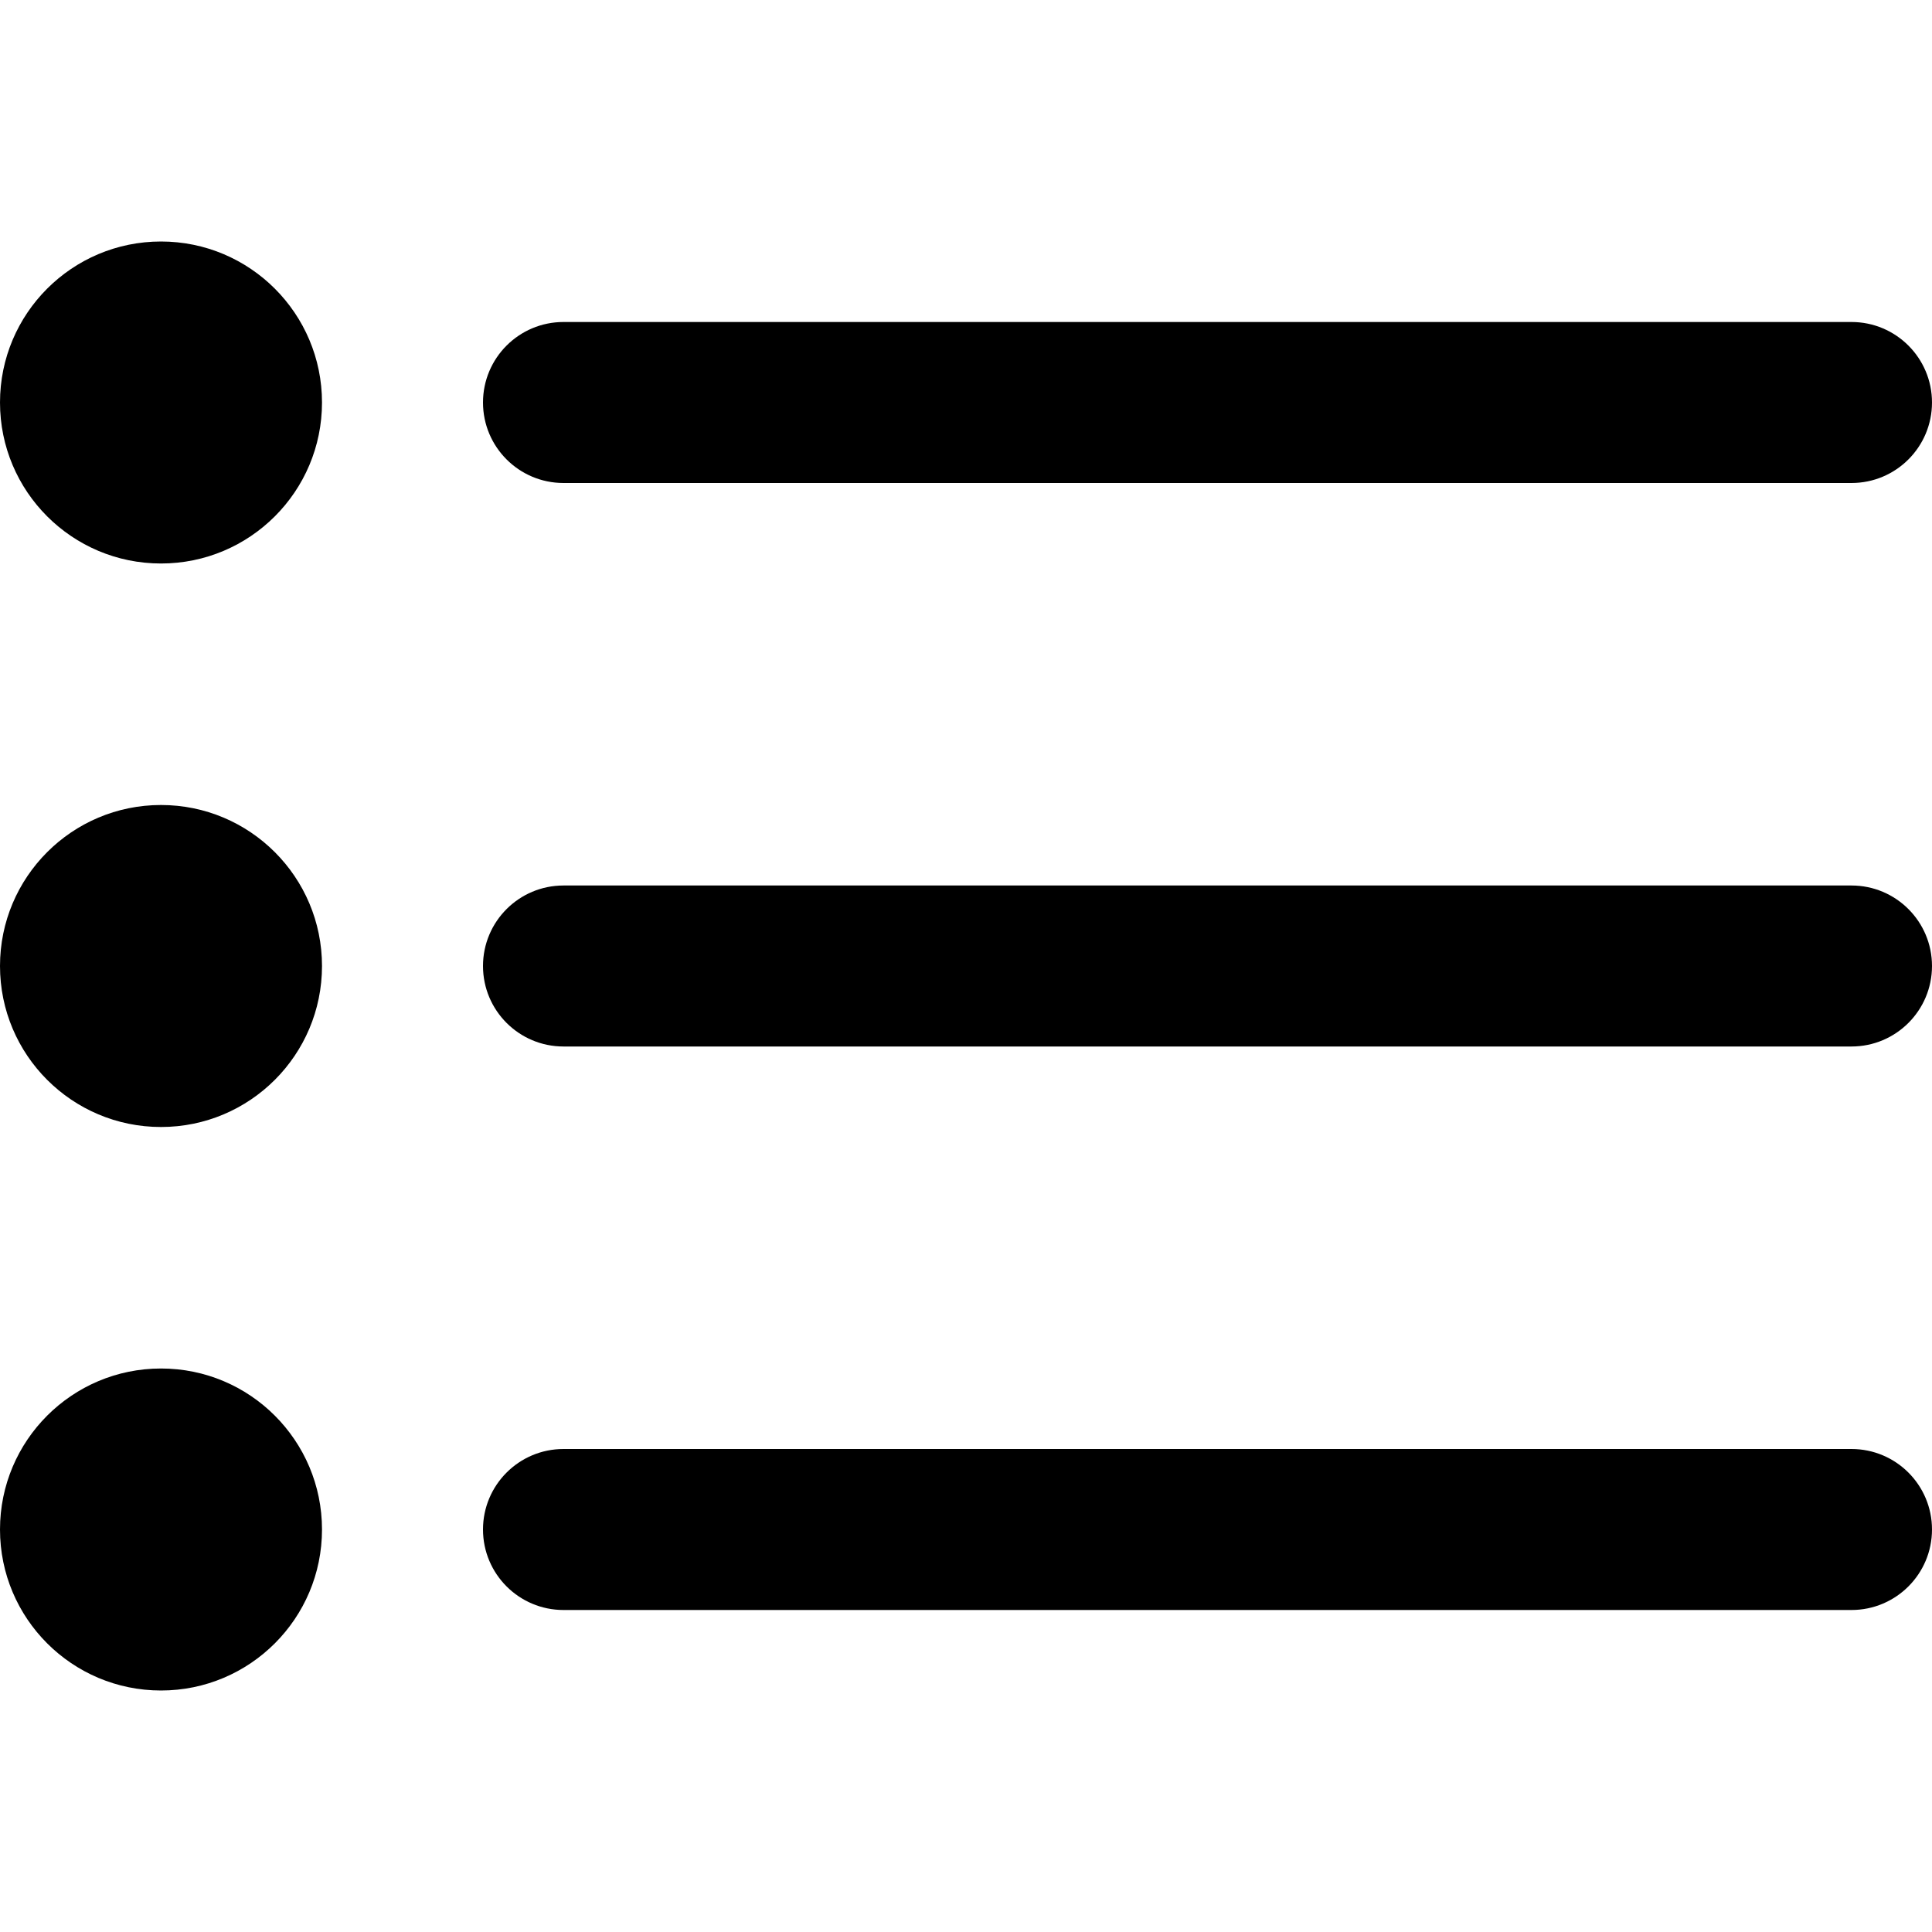
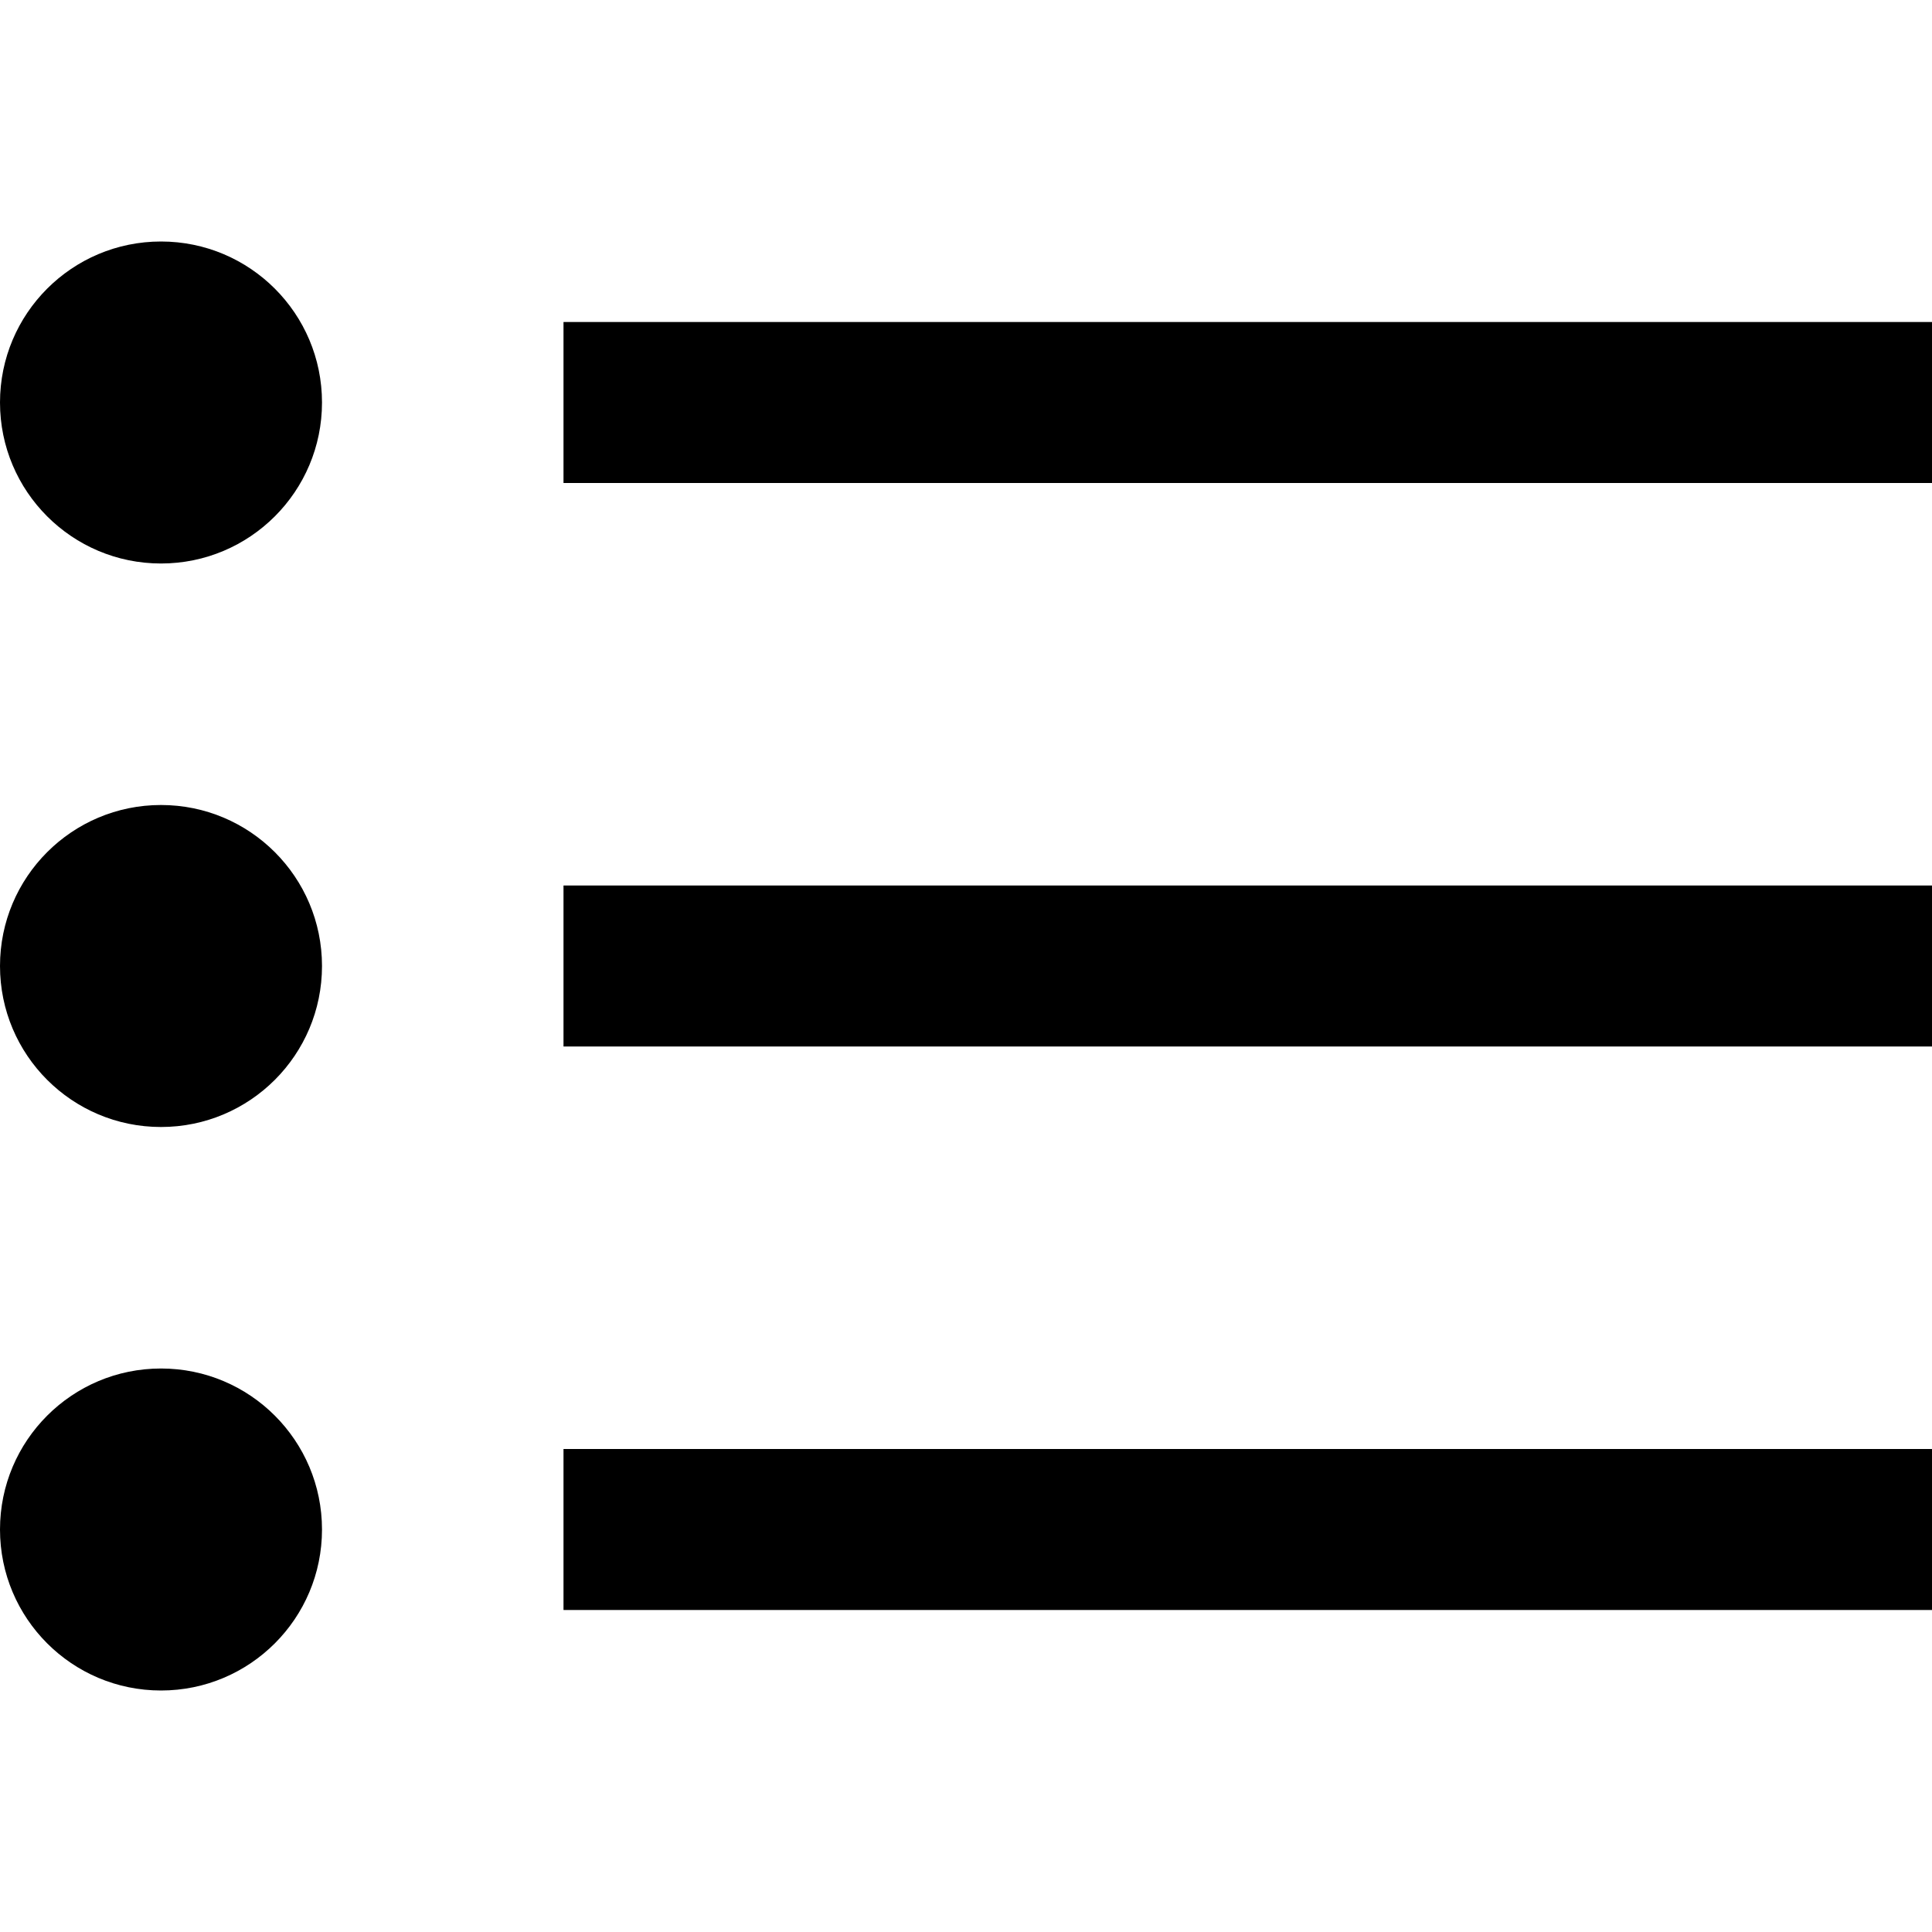
- <svg xmlns="http://www.w3.org/2000/svg" id="Outline" viewBox="0 0 24 24">
-   <path d="M7,6H23a1,1,0,0,0,0-2H7A1,1,0,0,0,7,6Z" />
-   <path d="M23,11H7a1,1,0,0,0,0,2H23a1,1,0,0,0,0-2Z" />
-   <path d="M23,18H7a1,1,0,0,0,0,2H23a1,1,0,0,0,0-2Z" />
-   <circle cx="2" cy="5" r="2" />
-   <circle cx="2" cy="12" r="2" />
-   <circle cx="2" cy="19" r="2" />
+ <svg xmlns="http://www.w3.org/2000/svg" viewBox="0 0 24 24" width="512" height="512">
+   <g id="_01_align_center" data-name="01 align center">
+     <rect x="7" y="4" width="17" height="2" />
+     <rect x="7" y="11" width="17" height="2" />
+     <rect x="7" y="18" width="17" height="2" />
+     <circle cx="2" cy="5" r="2" />
+     <circle cx="2" cy="12" r="2" />
+     <circle cx="2" cy="19" r="2" />
+   </g>
</svg>
